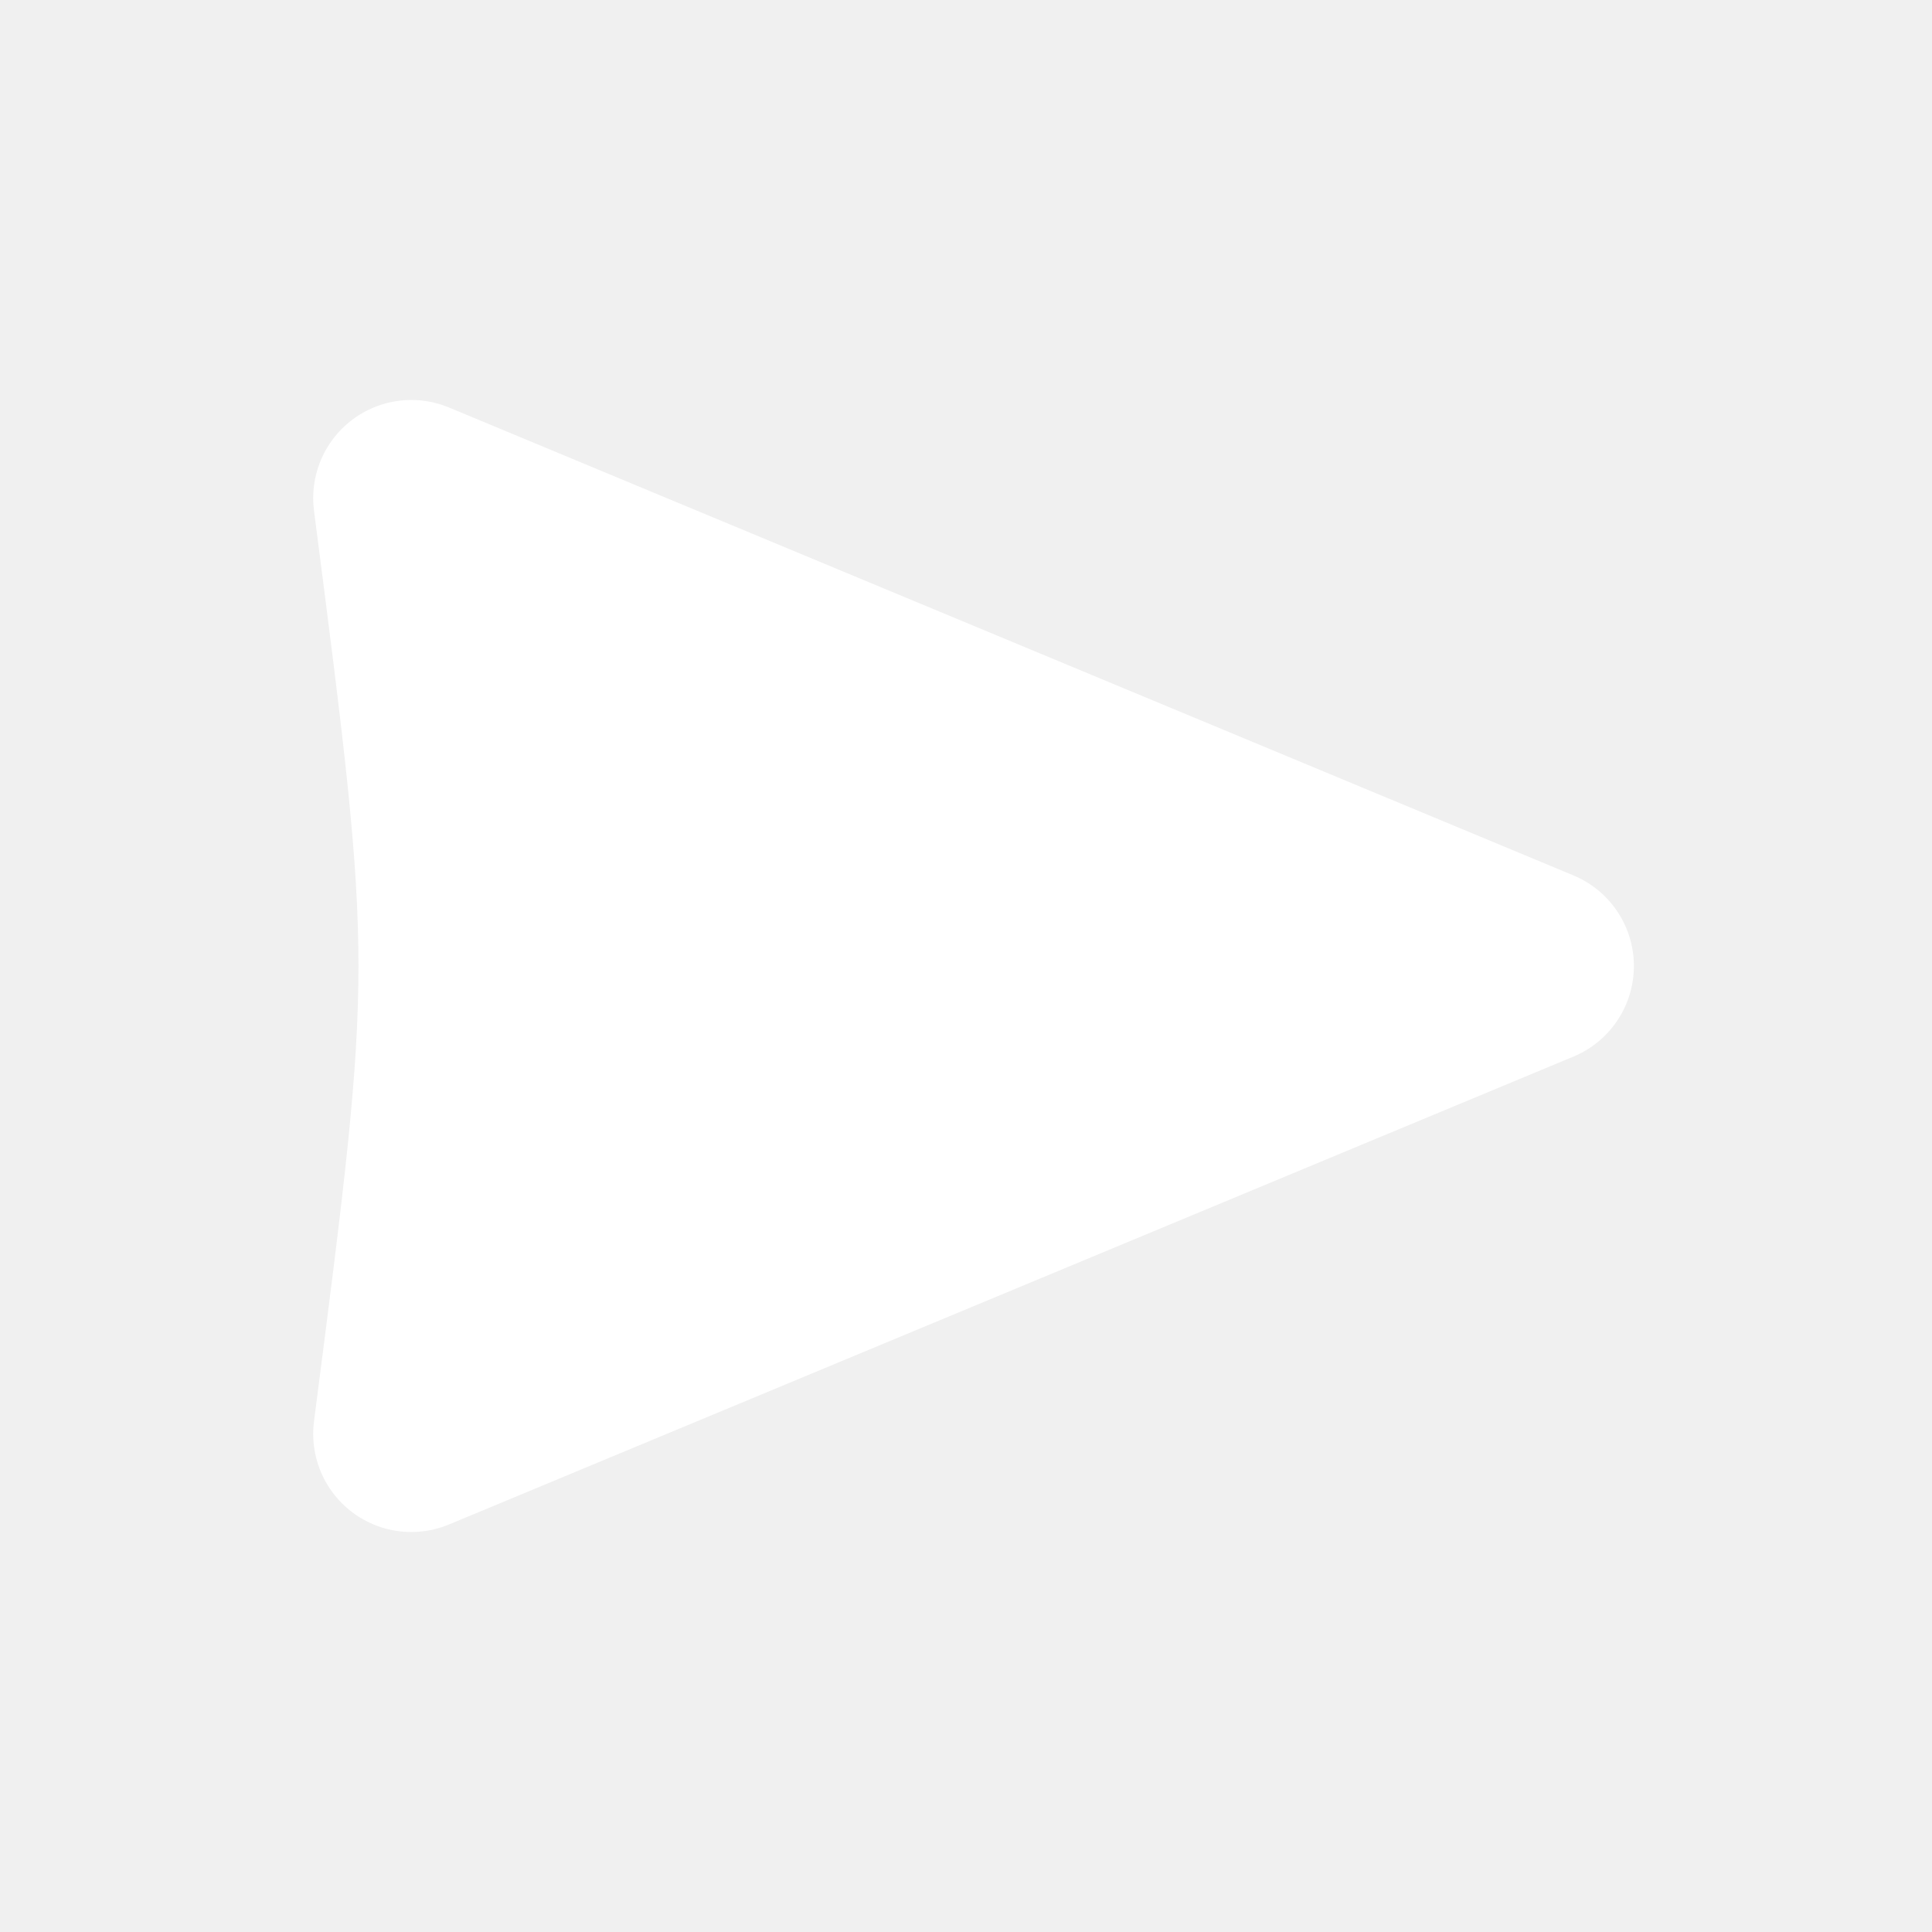
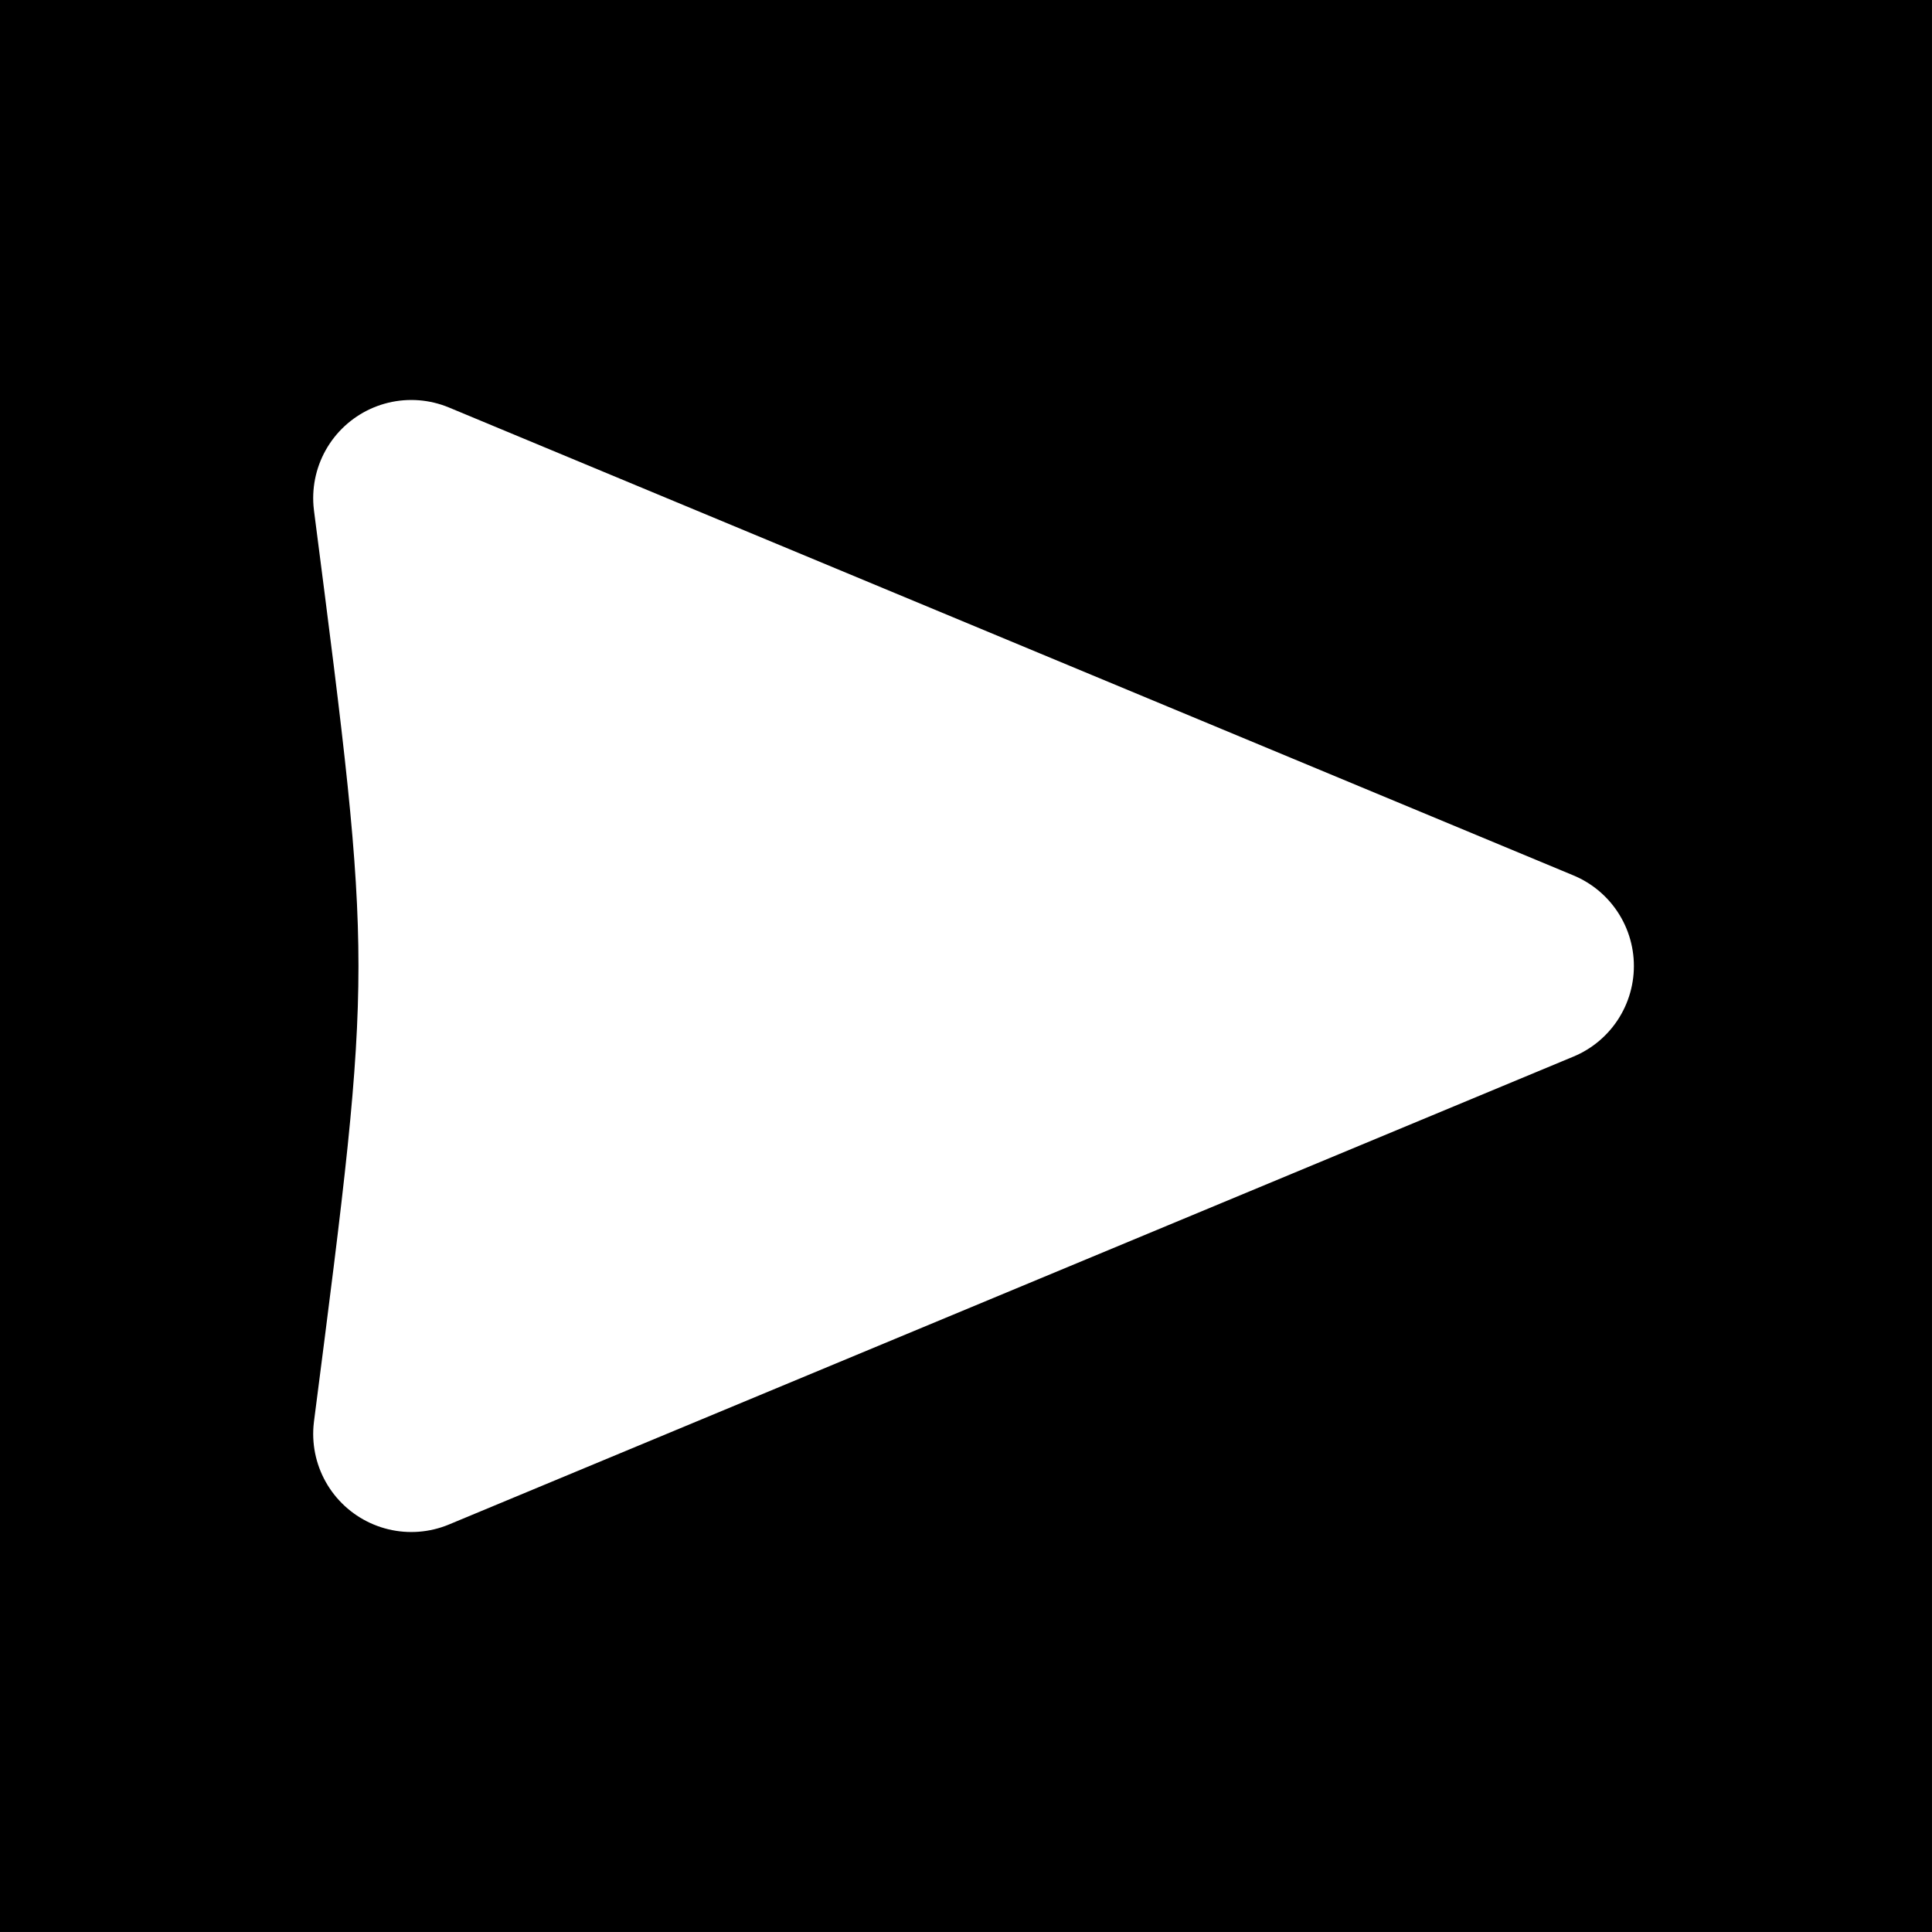
<svg xmlns="http://www.w3.org/2000/svg" width="512" height="512" viewBox="0 0 135.467 135.467" version="1.1" id="svg8">
  <defs id="defs2" />
  <g id="layer1" transform="translate(0,-161.5333)">
+     <rect style="fill:#000000;fill-rule:evenodd;stroke:#000000;stroke-width:0.244px;stroke-linecap:butt;stroke-linejoin:miter;stroke-opacity:1;fill-opacity:1" id="rect3334" width="135.222" height="135.222" x="0.122" y="161.655" />
    <path style="fill:#ffffff;fill-opacity:1;stroke:#ffffff;stroke-width:13.758;stroke-linejoin:round;stroke-miterlimit:4;stroke-dasharray:none;stroke-opacity:1" d="m 107.685,229.267 -78.846,32.808 c 4.233,-32.808 4.233,-32.808 0,-65.617 z" id="rect4509" />
  </g>
</svg>
